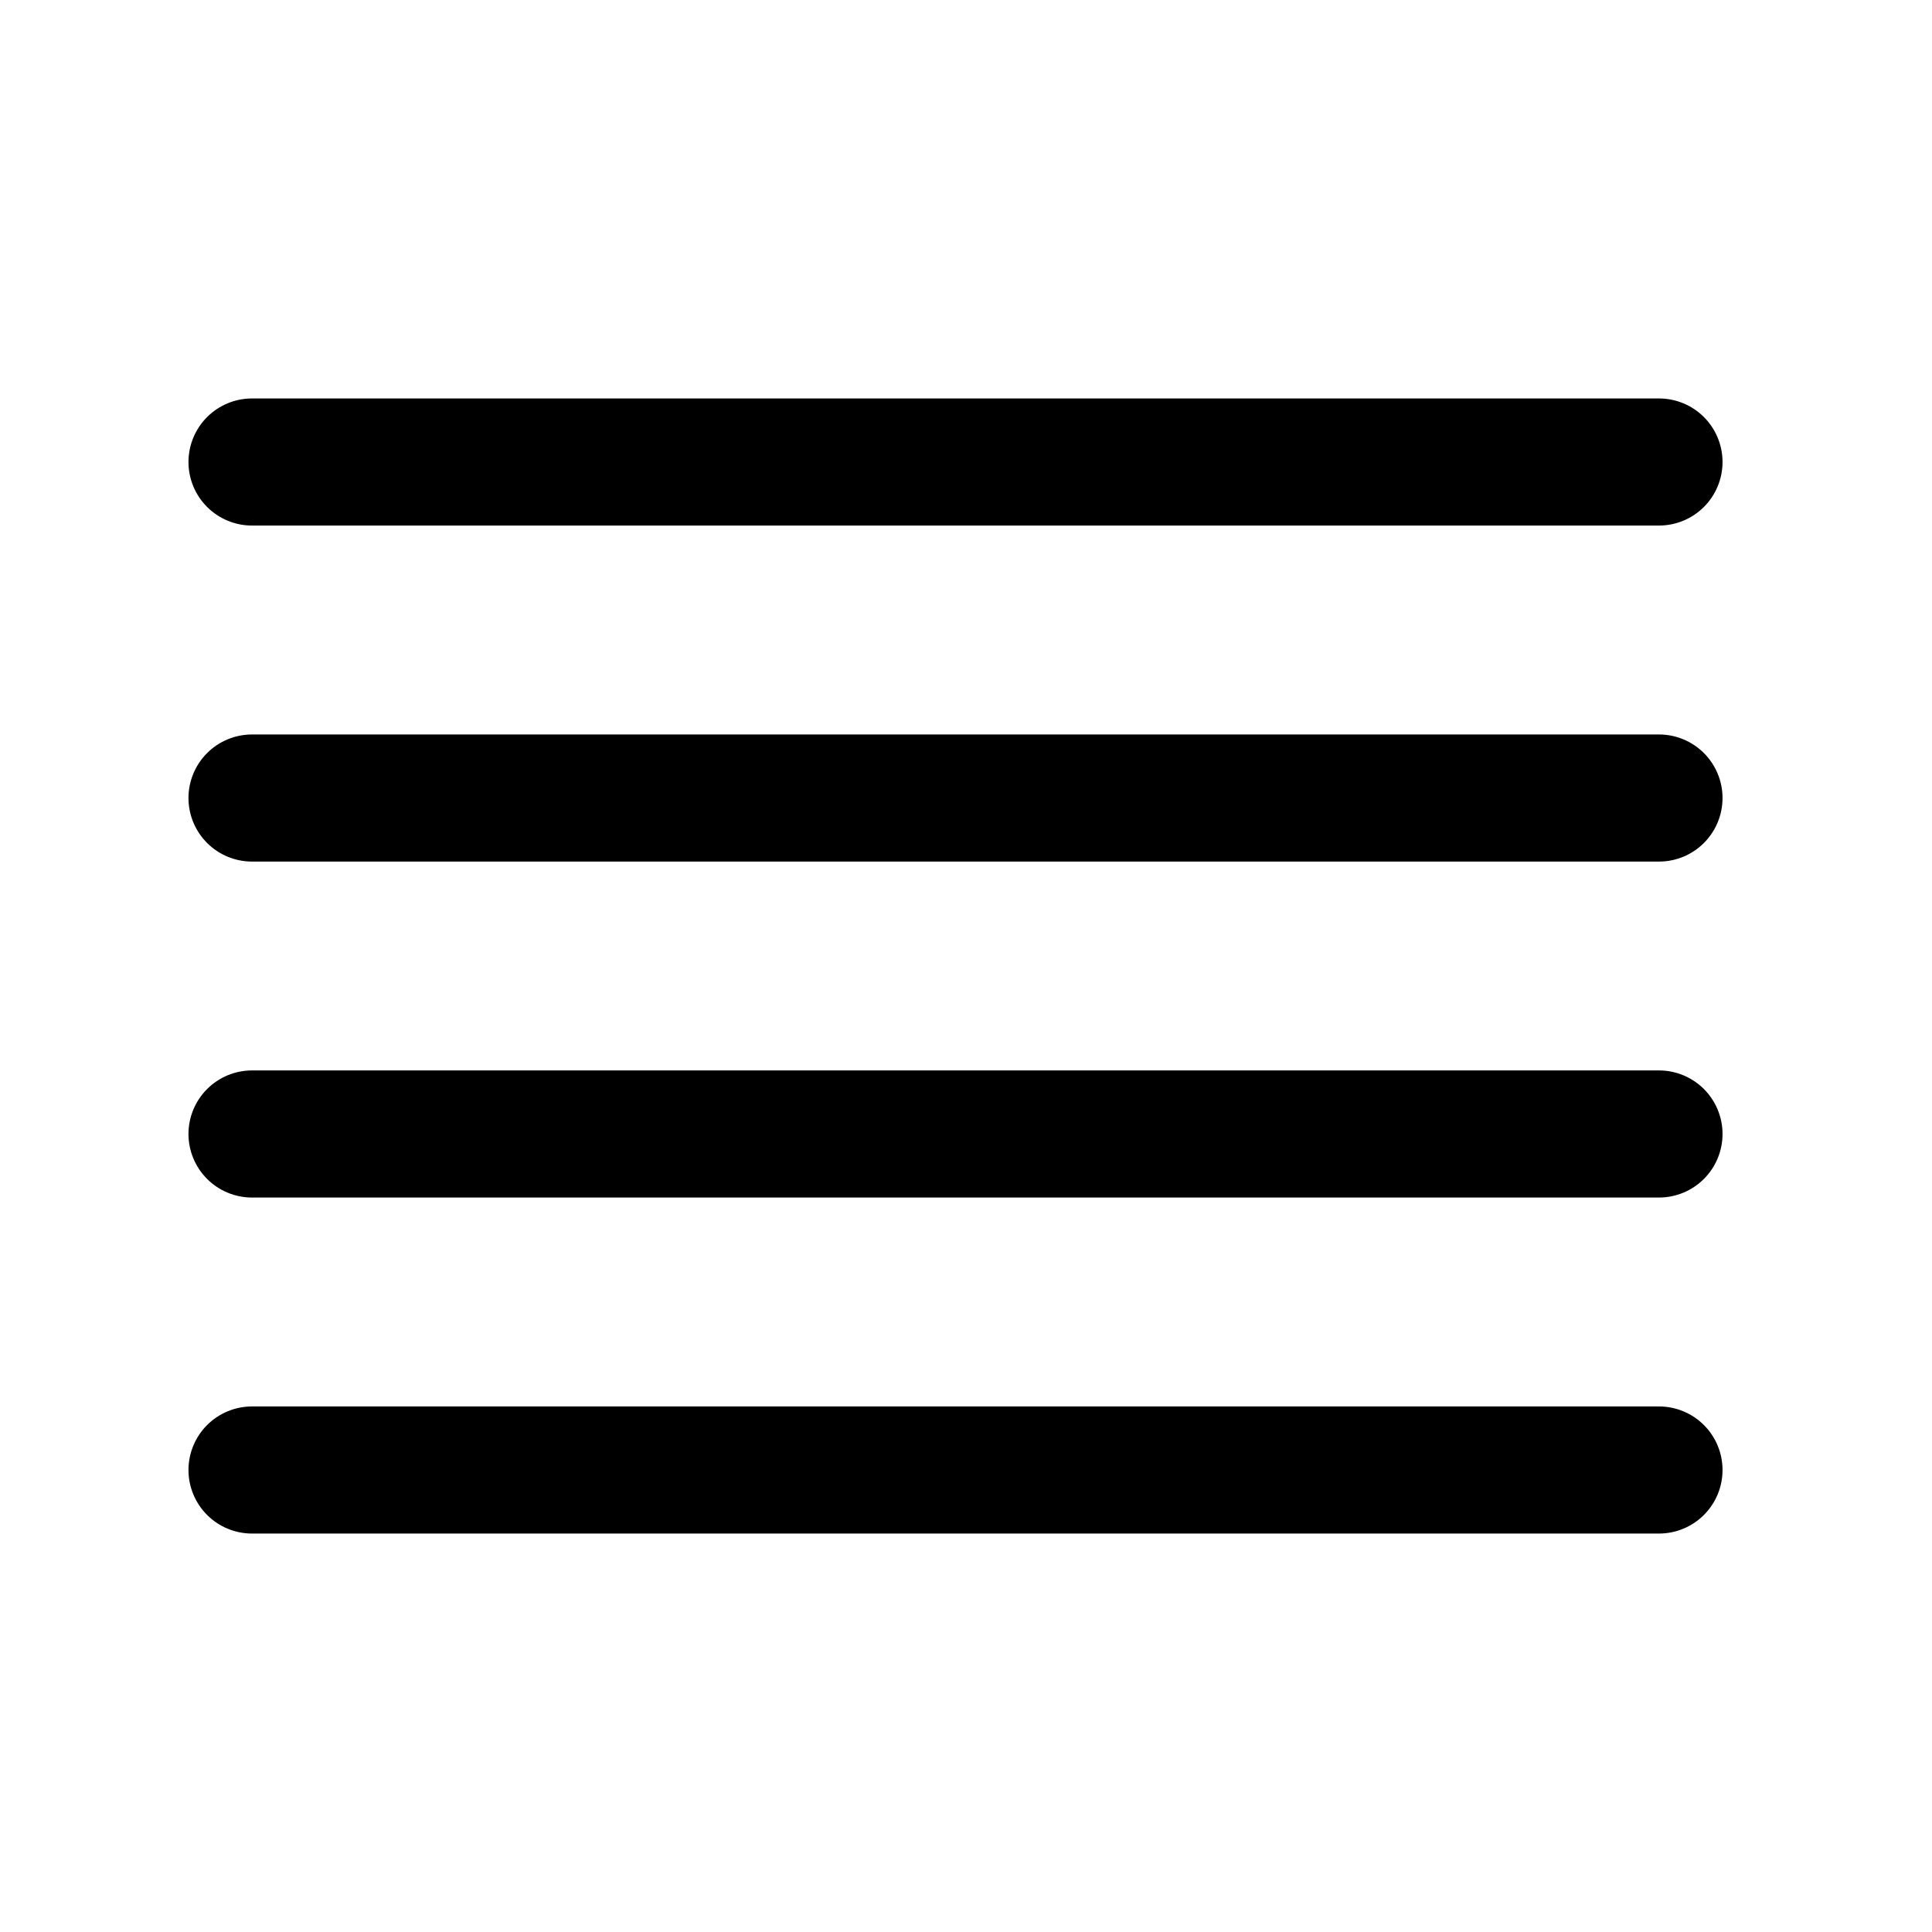
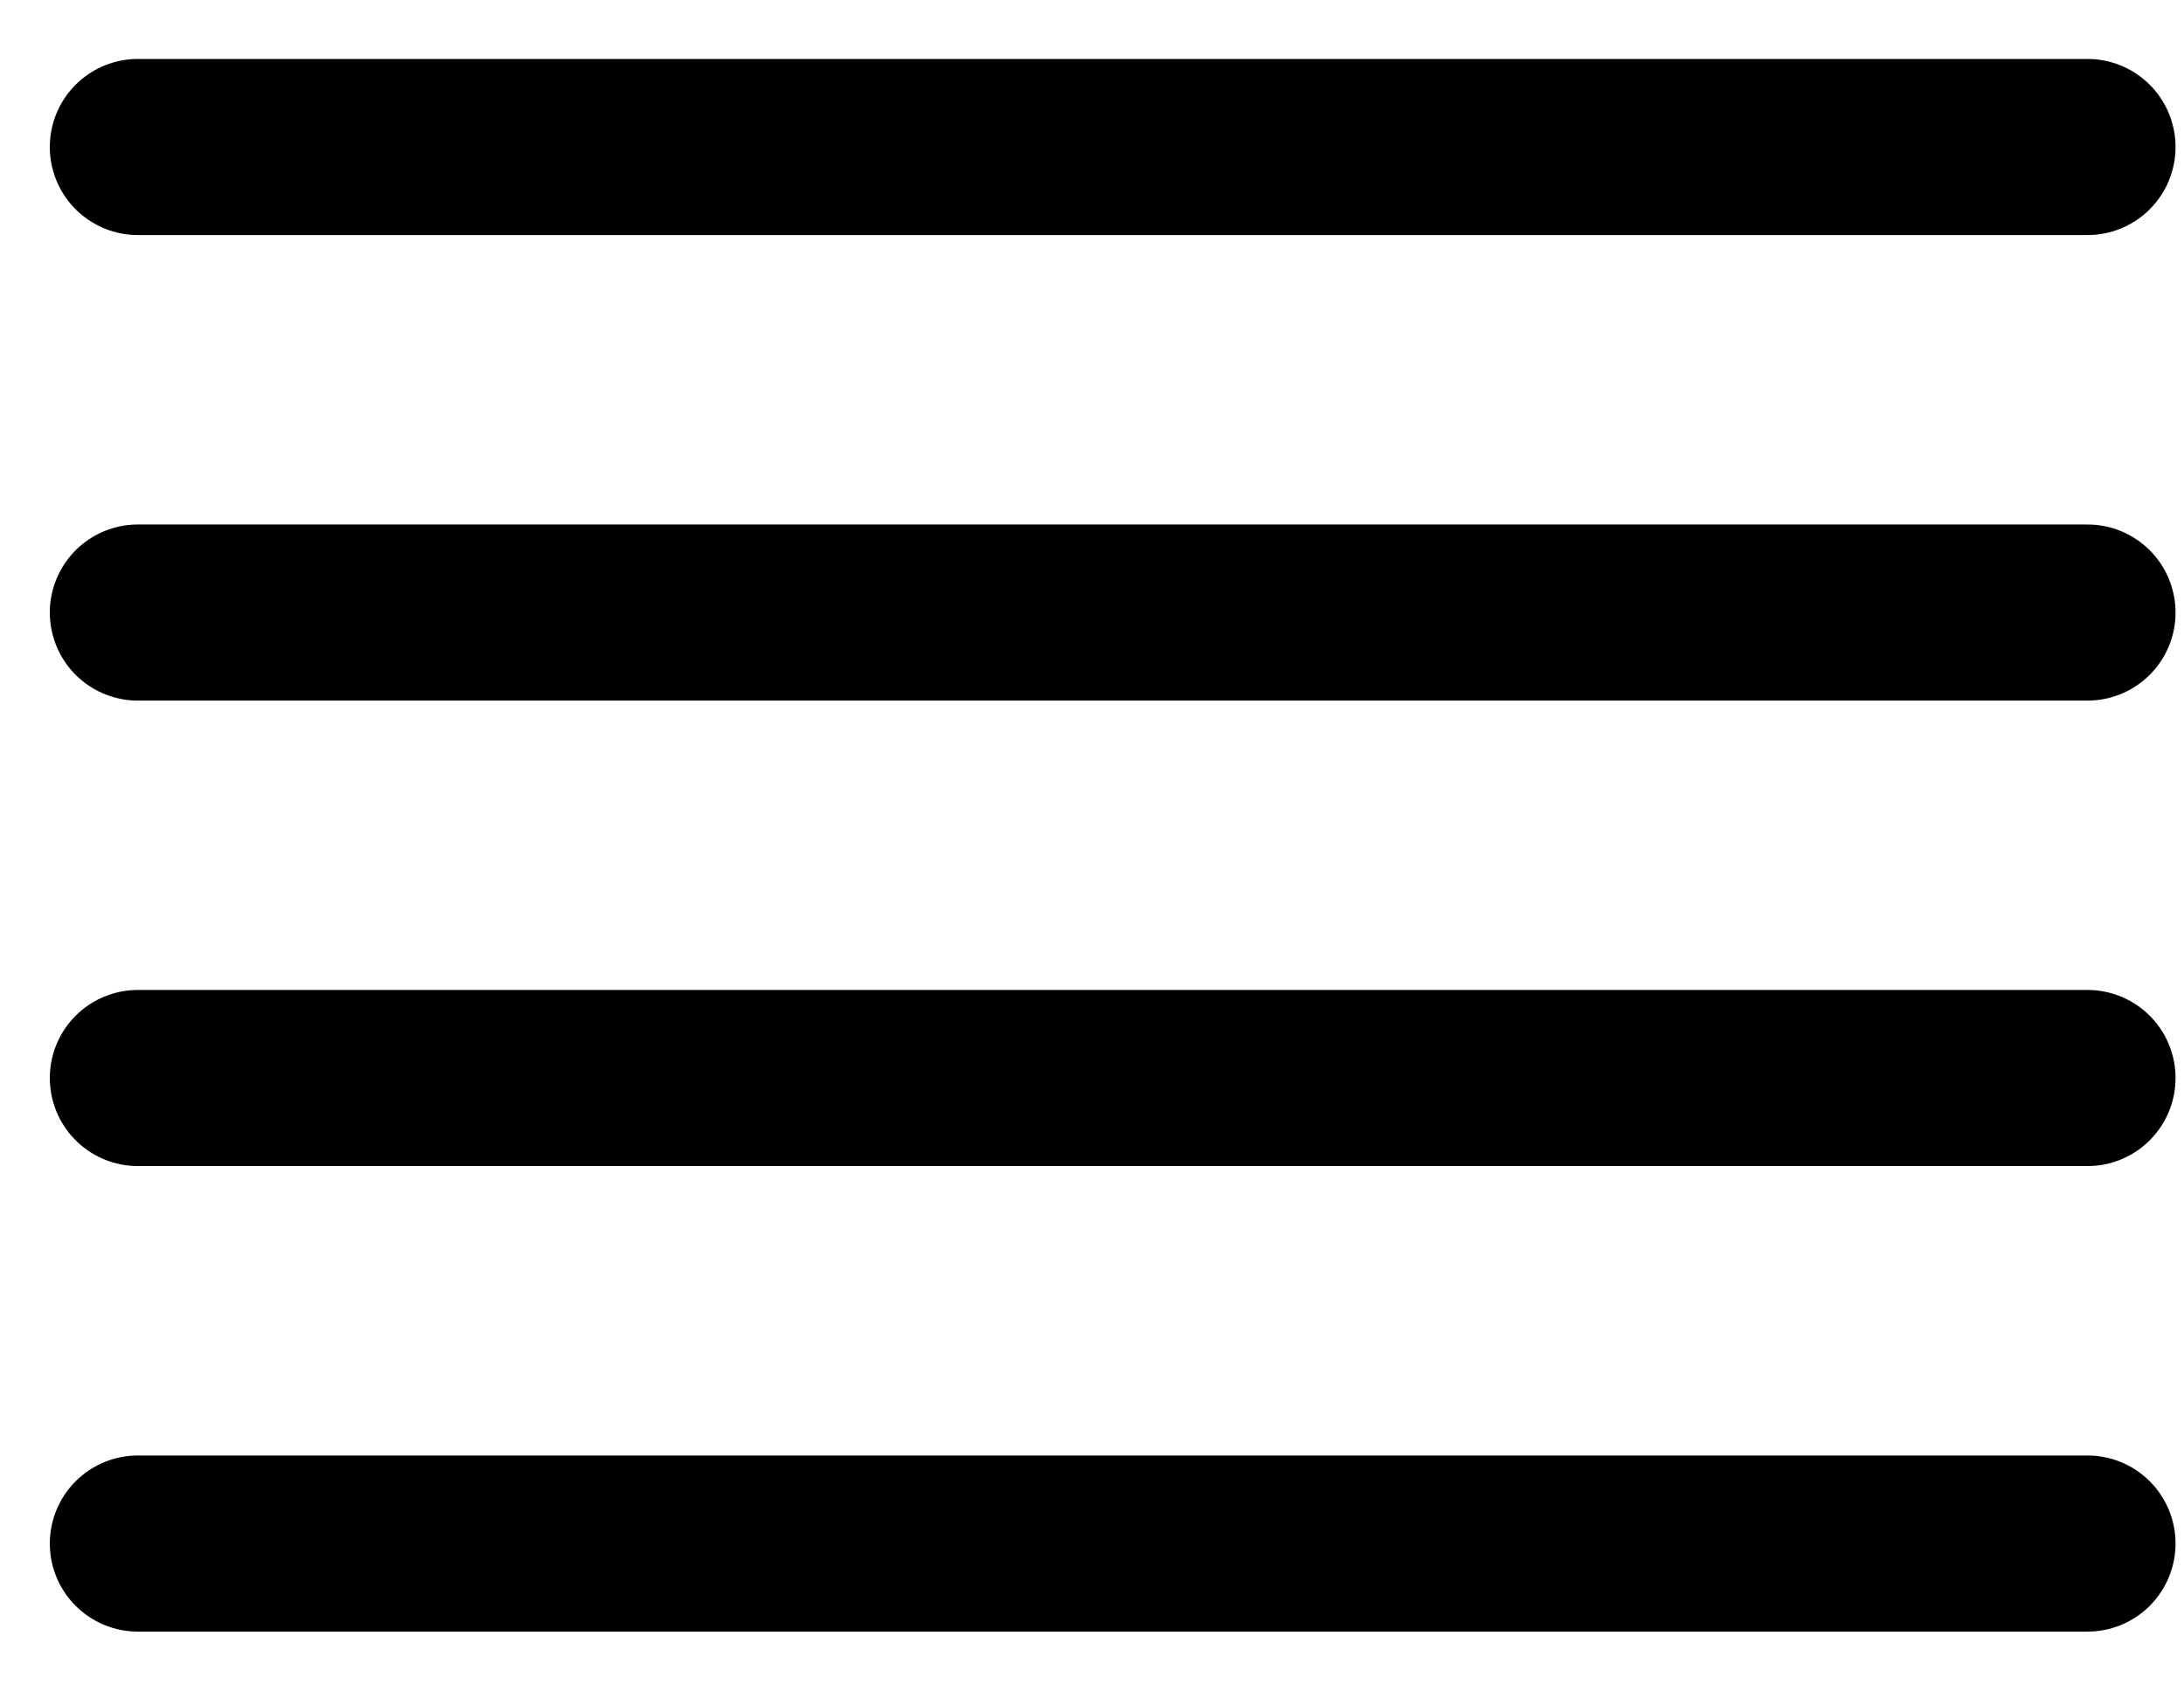
- <svg xmlns="http://www.w3.org/2000/svg" width="38" height="38" viewBox="0 0 38 38" fill="none">
-   <path d="M4.957 28.913H32.63" stroke="black" stroke-width="2.5" stroke-linecap="round" stroke-linejoin="round" />
-   <path d="M4.957 15.696H32.63" stroke="black" stroke-width="2.5" stroke-linecap="round" stroke-linejoin="round" />
-   <path d="M4.957 22.304H32.63" stroke="black" stroke-width="2.5" stroke-linecap="round" stroke-linejoin="round" />
-   <path d="M4.957 9.087H32.63" stroke="black" stroke-width="2.5" stroke-linecap="round" stroke-linejoin="round" />
+ <svg xmlns="http://www.w3.org/2000/svg" width="31" height="24" viewBox="0 0 31 24" fill="none">
+   <path d="M1.957 21.913H29.63" stroke="black" stroke-width="2.5" stroke-linecap="round" stroke-linejoin="round" />
+   <path d="M1.957 8.696H29.63" stroke="black" stroke-width="2.5" stroke-linecap="round" stroke-linejoin="round" />
+   <path d="M1.957 15.304H29.63" stroke="black" stroke-width="2.5" stroke-linecap="round" stroke-linejoin="round" />
+   <path d="M1.957 2.087H29.63" stroke="black" stroke-width="2.5" stroke-linecap="round" stroke-linejoin="round" />
</svg>
